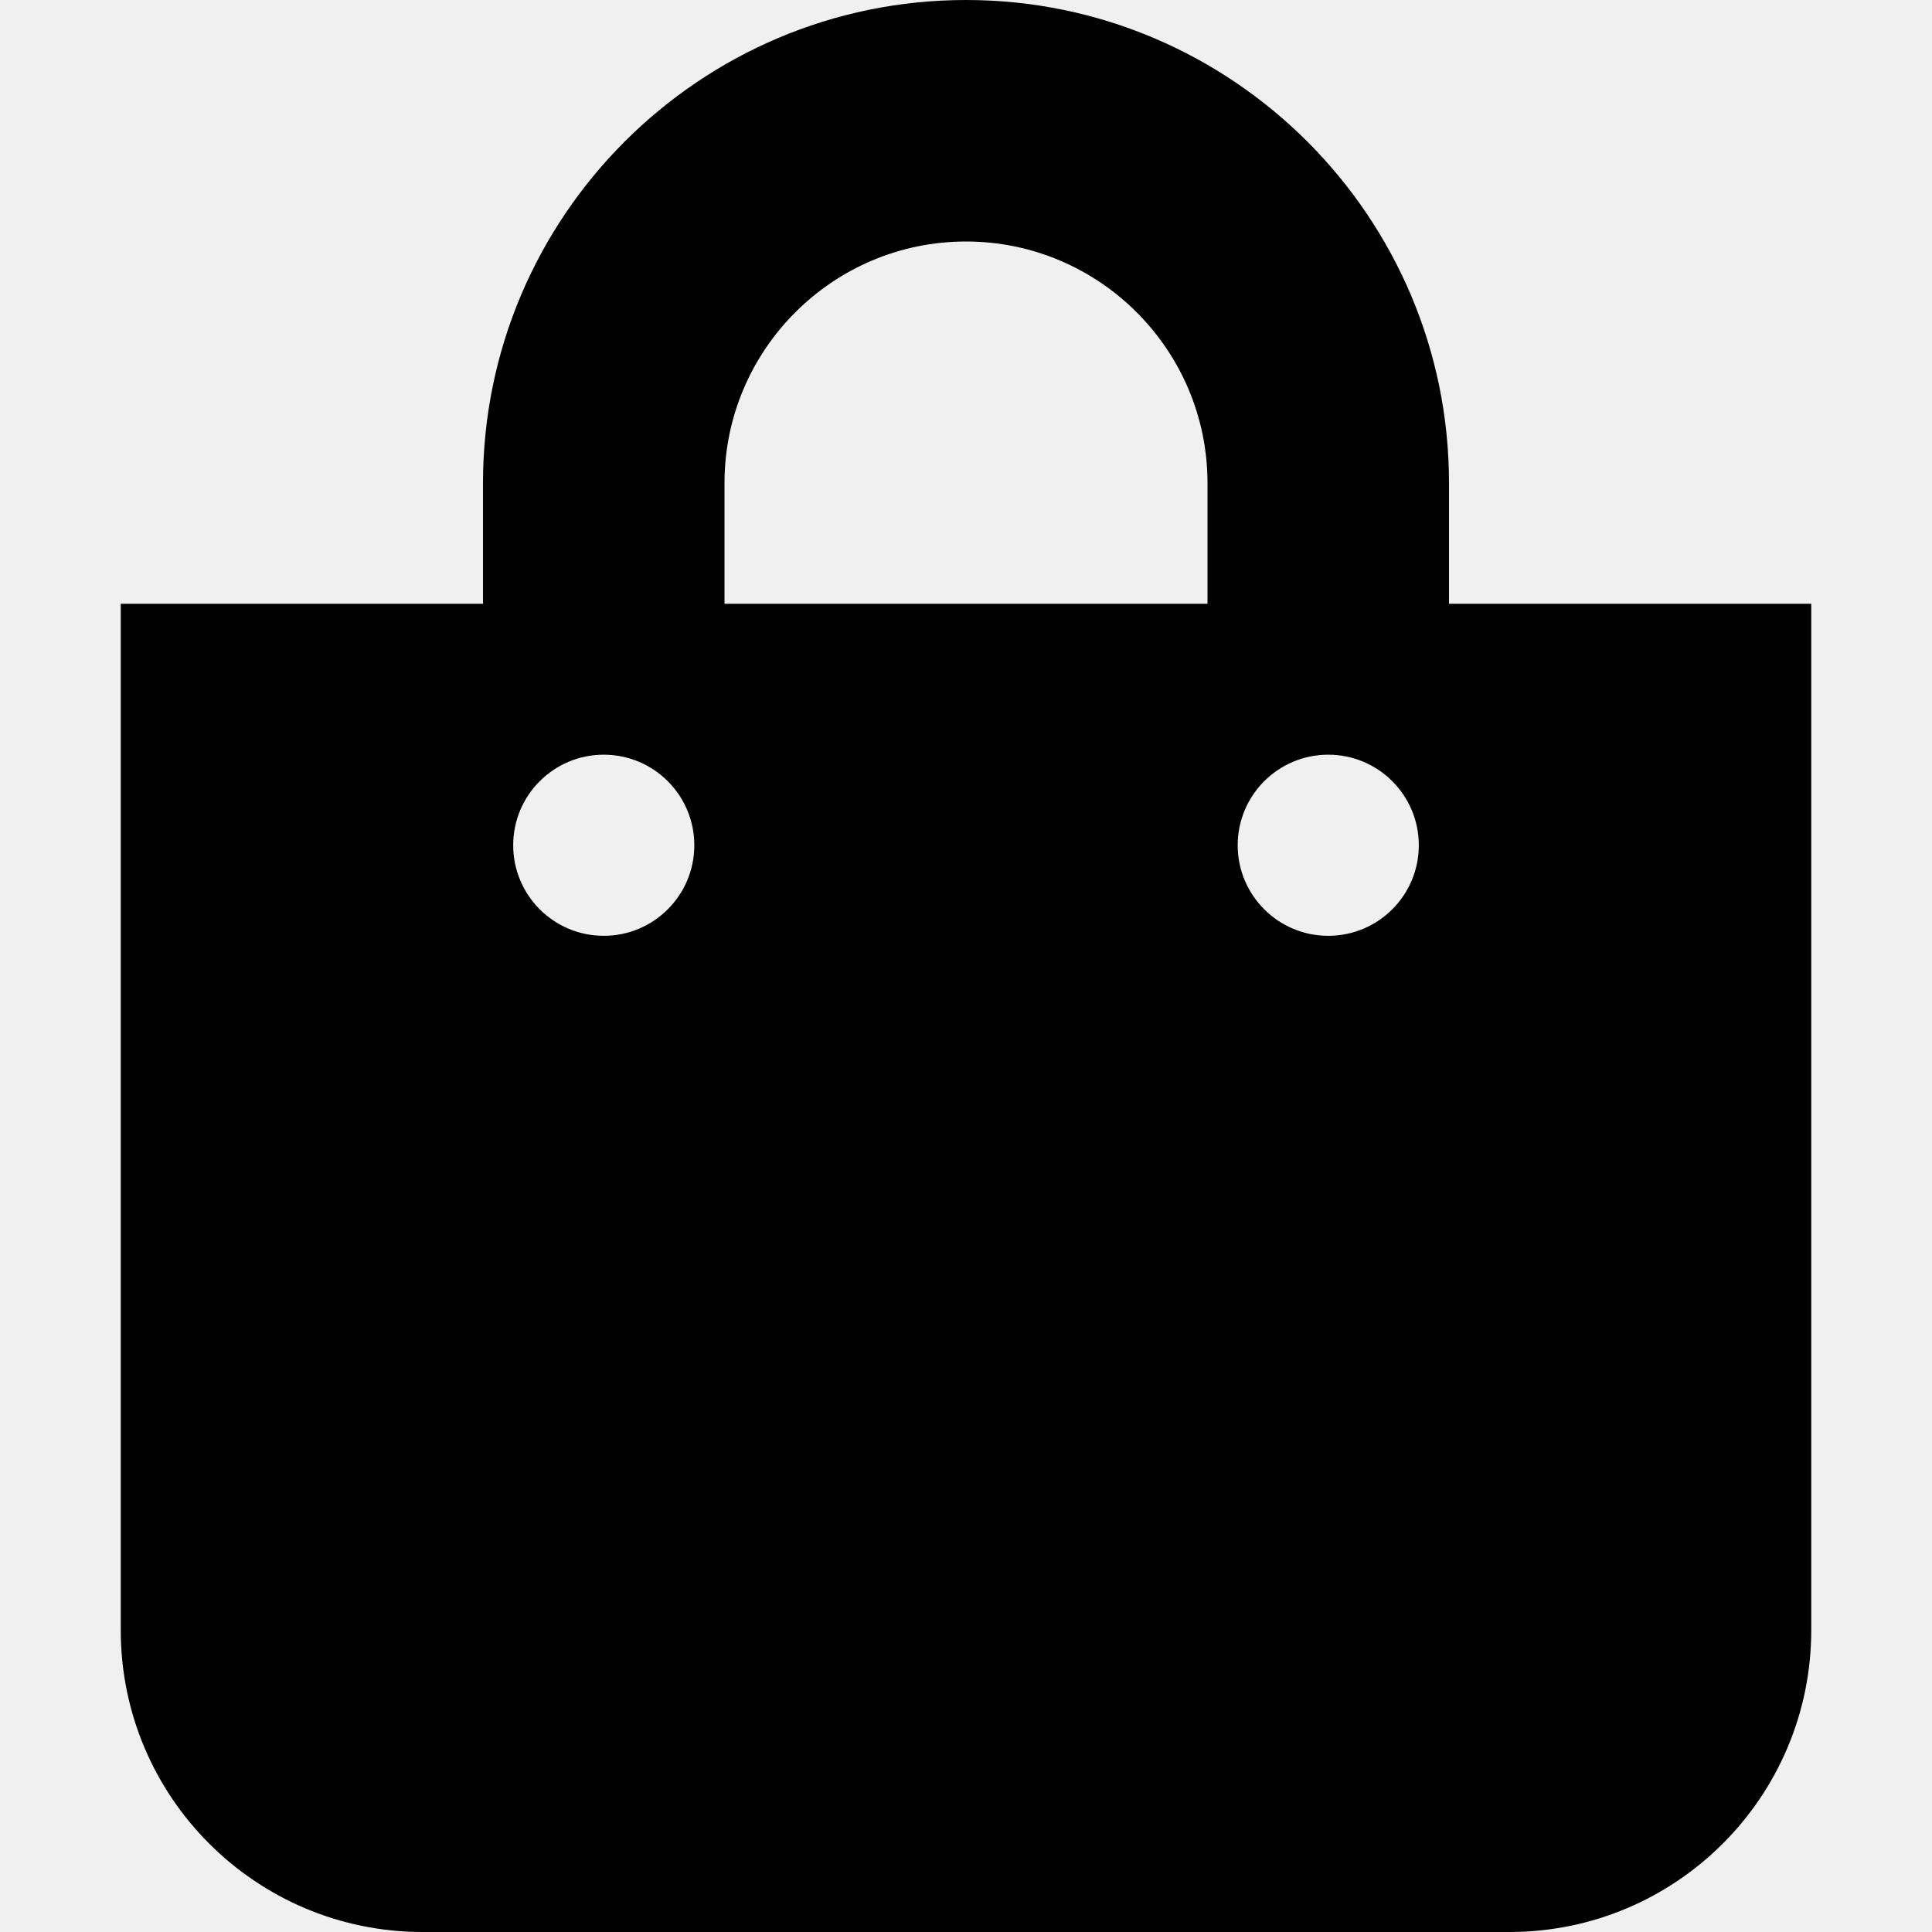
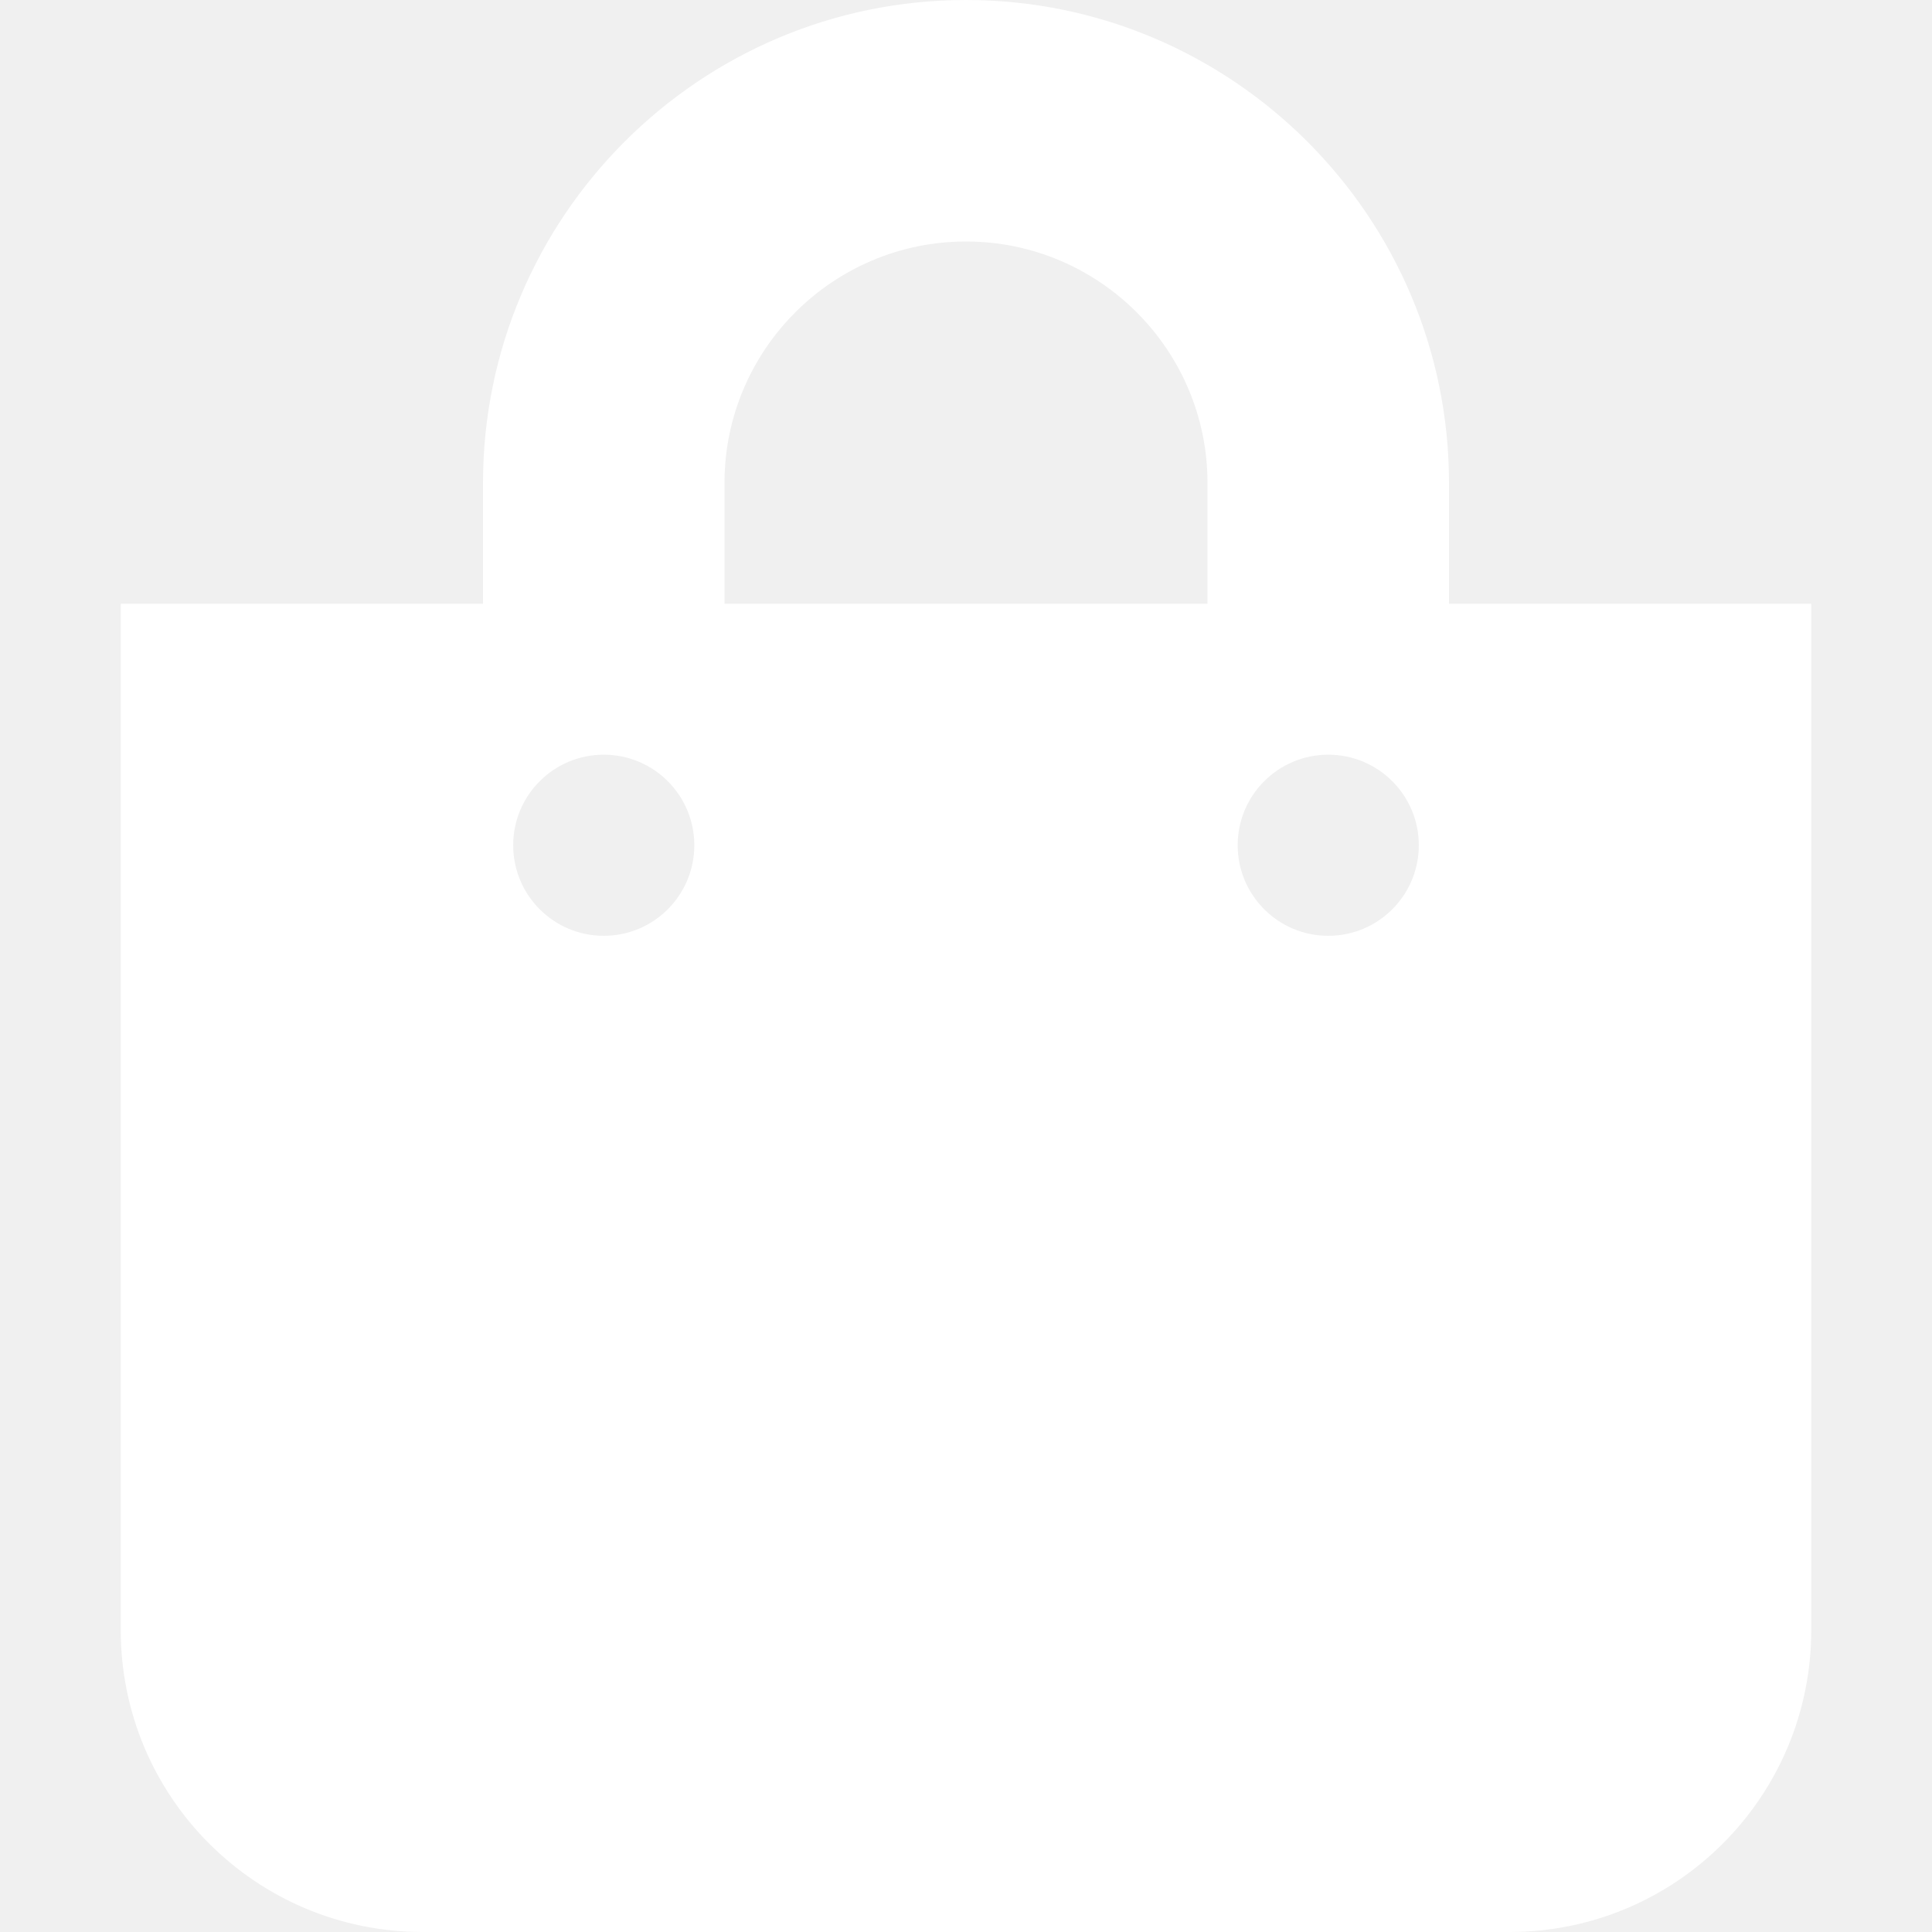
- <svg xmlns="http://www.w3.org/2000/svg" fill="#000000" viewBox="-32 0 512 512">
+ <svg xmlns="http://www.w3.org/2000/svg" fill="#ffffff" viewBox="-32 0 512 512">
  <g id="SVGRepo_bgCarrier" stroke-width="0" />
  <g id="SVGRepo_tracerCarrier" stroke-linecap="round" stroke-linejoin="round" />
  <g id="SVGRepo_iconCarrier">
    <path d="M352 160v-32C352 57.42 294.579 0 224 0 153.42 0 96 57.42 96 128v32H0v272c0 44.183 35.817 80 80 80h288c44.183 0 80-35.817 80-80V160h-96zm-192-32c0-35.29 28.71-64 64-64s64 28.71 64 64v32H160v-32zm160 120c-13.255 0-24-10.745-24-24s10.745-24 24-24 24 10.745 24 24-10.745 24-24 24zm-192 0c-13.255 0-24-10.745-24-24s10.745-24 24-24 24 10.745 24 24-10.745 24-24 24z" />
  </g>
</svg>
